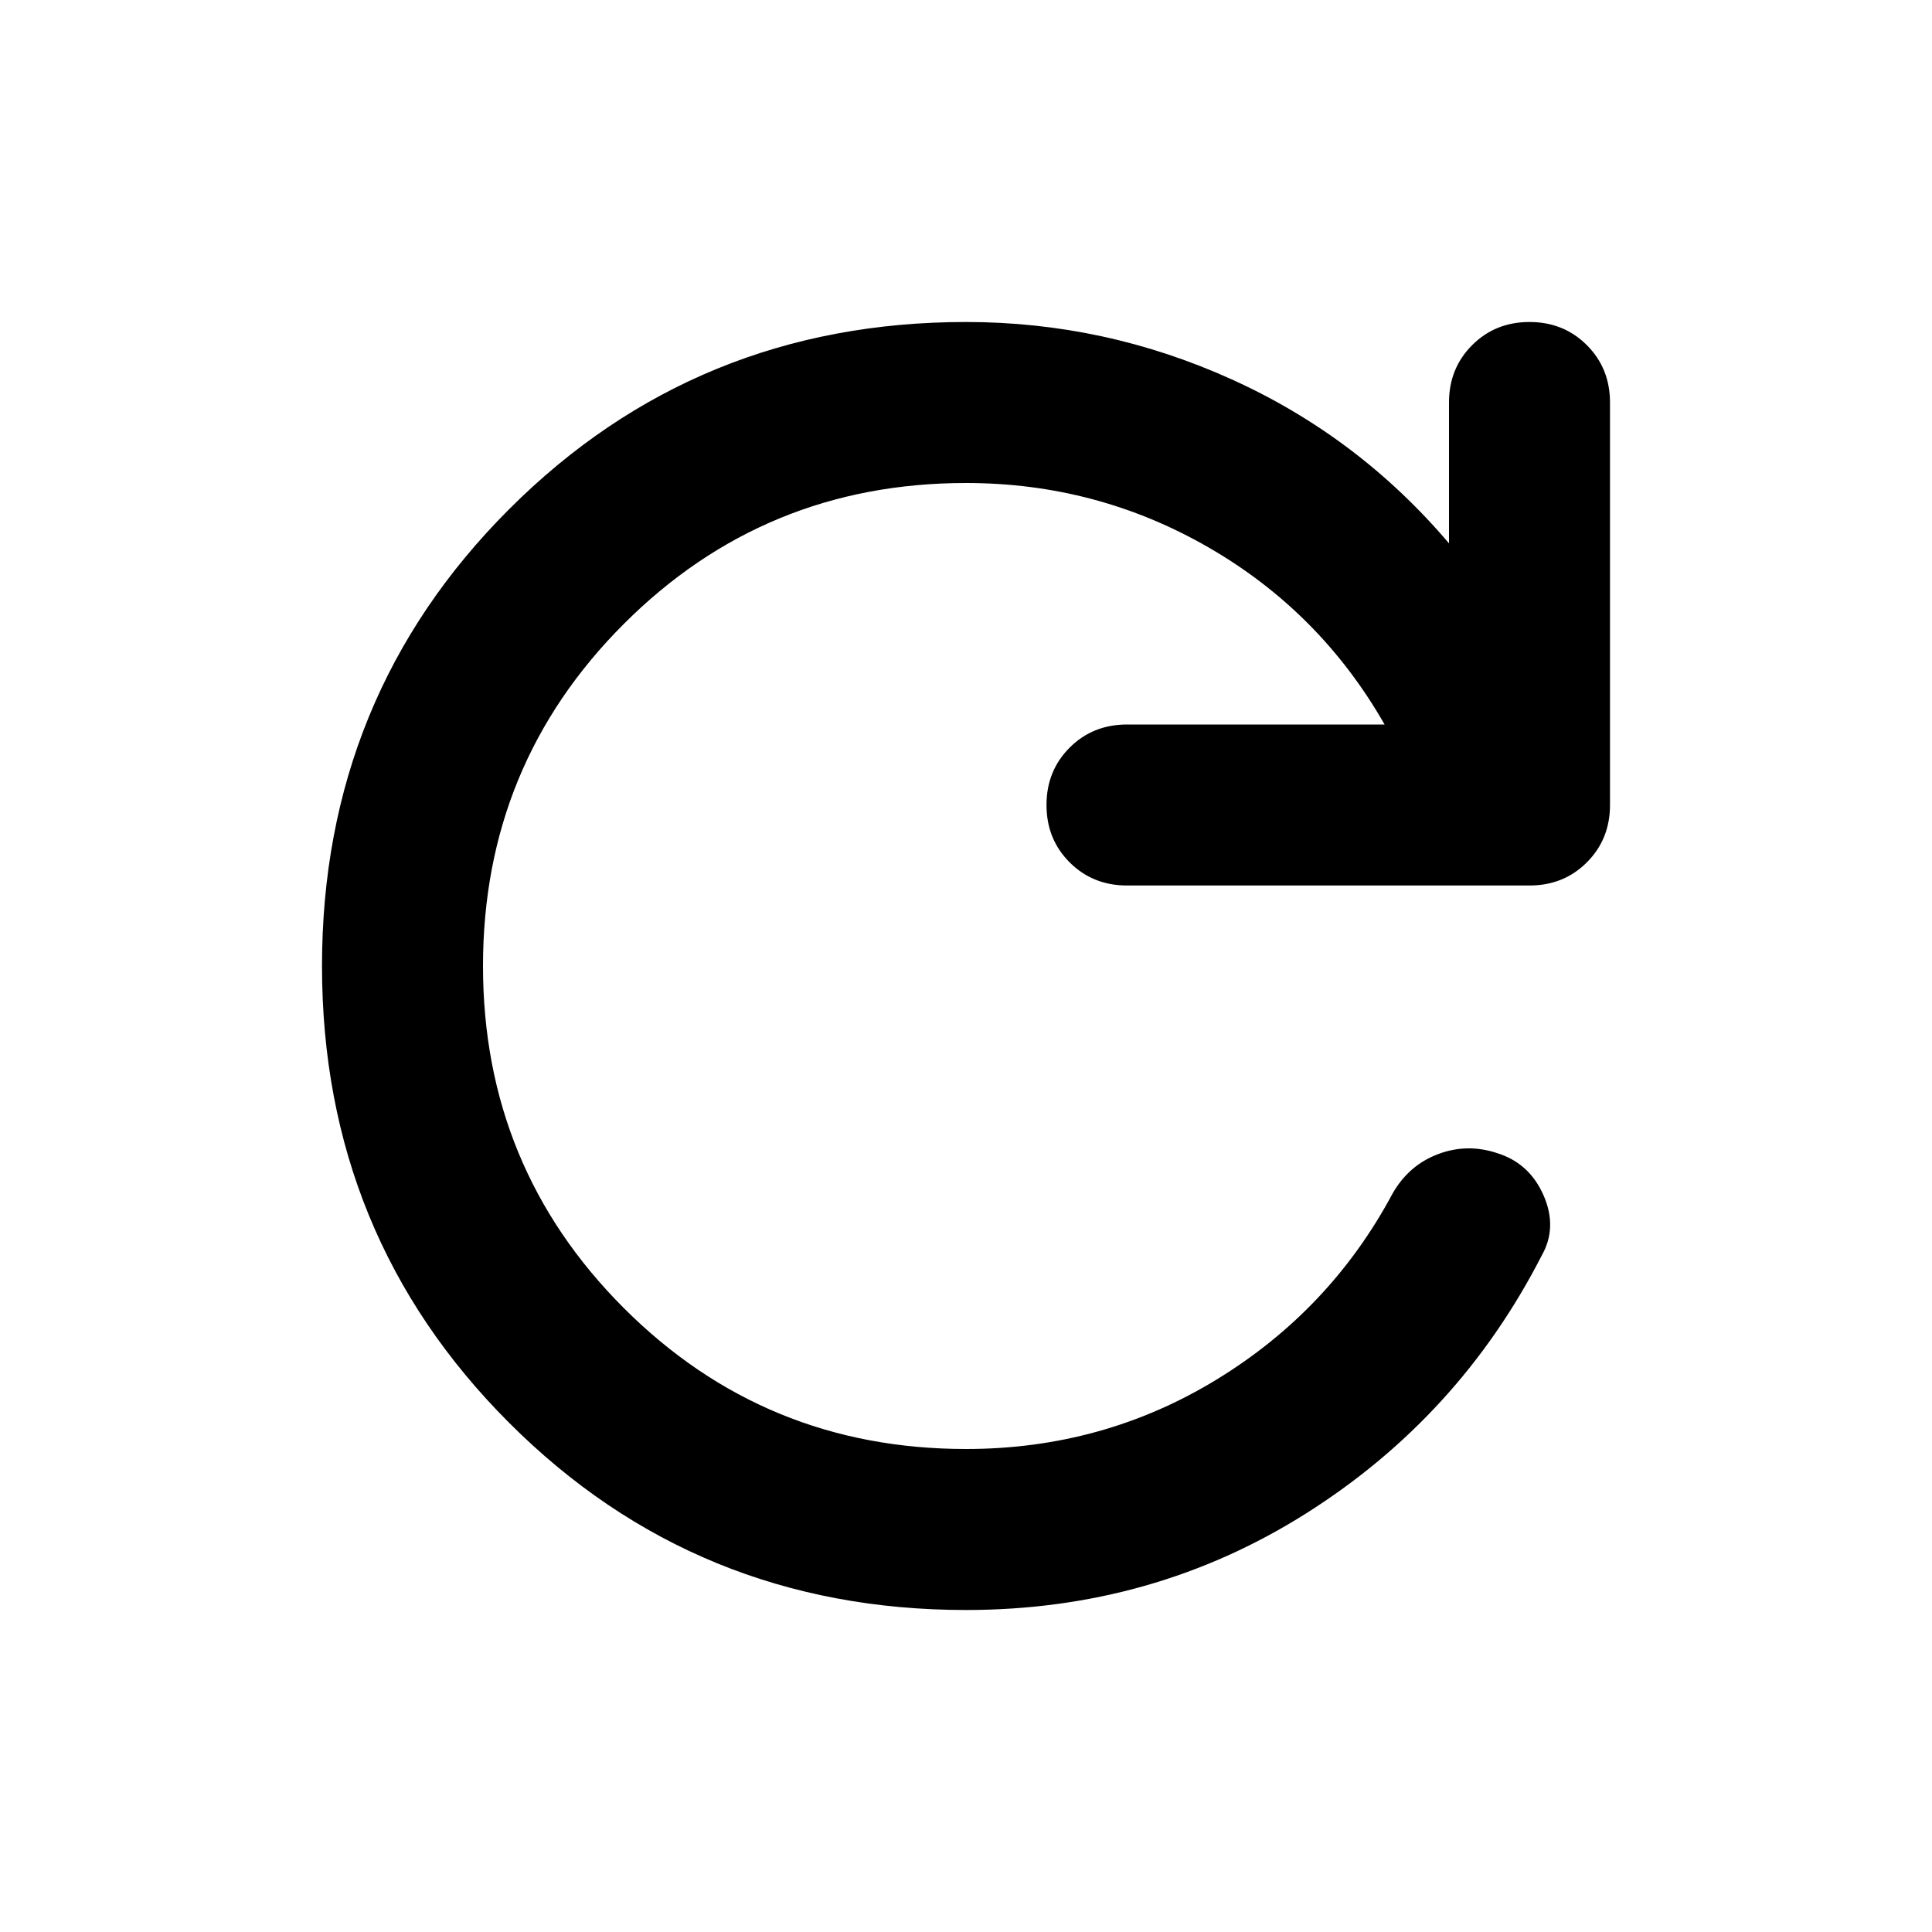
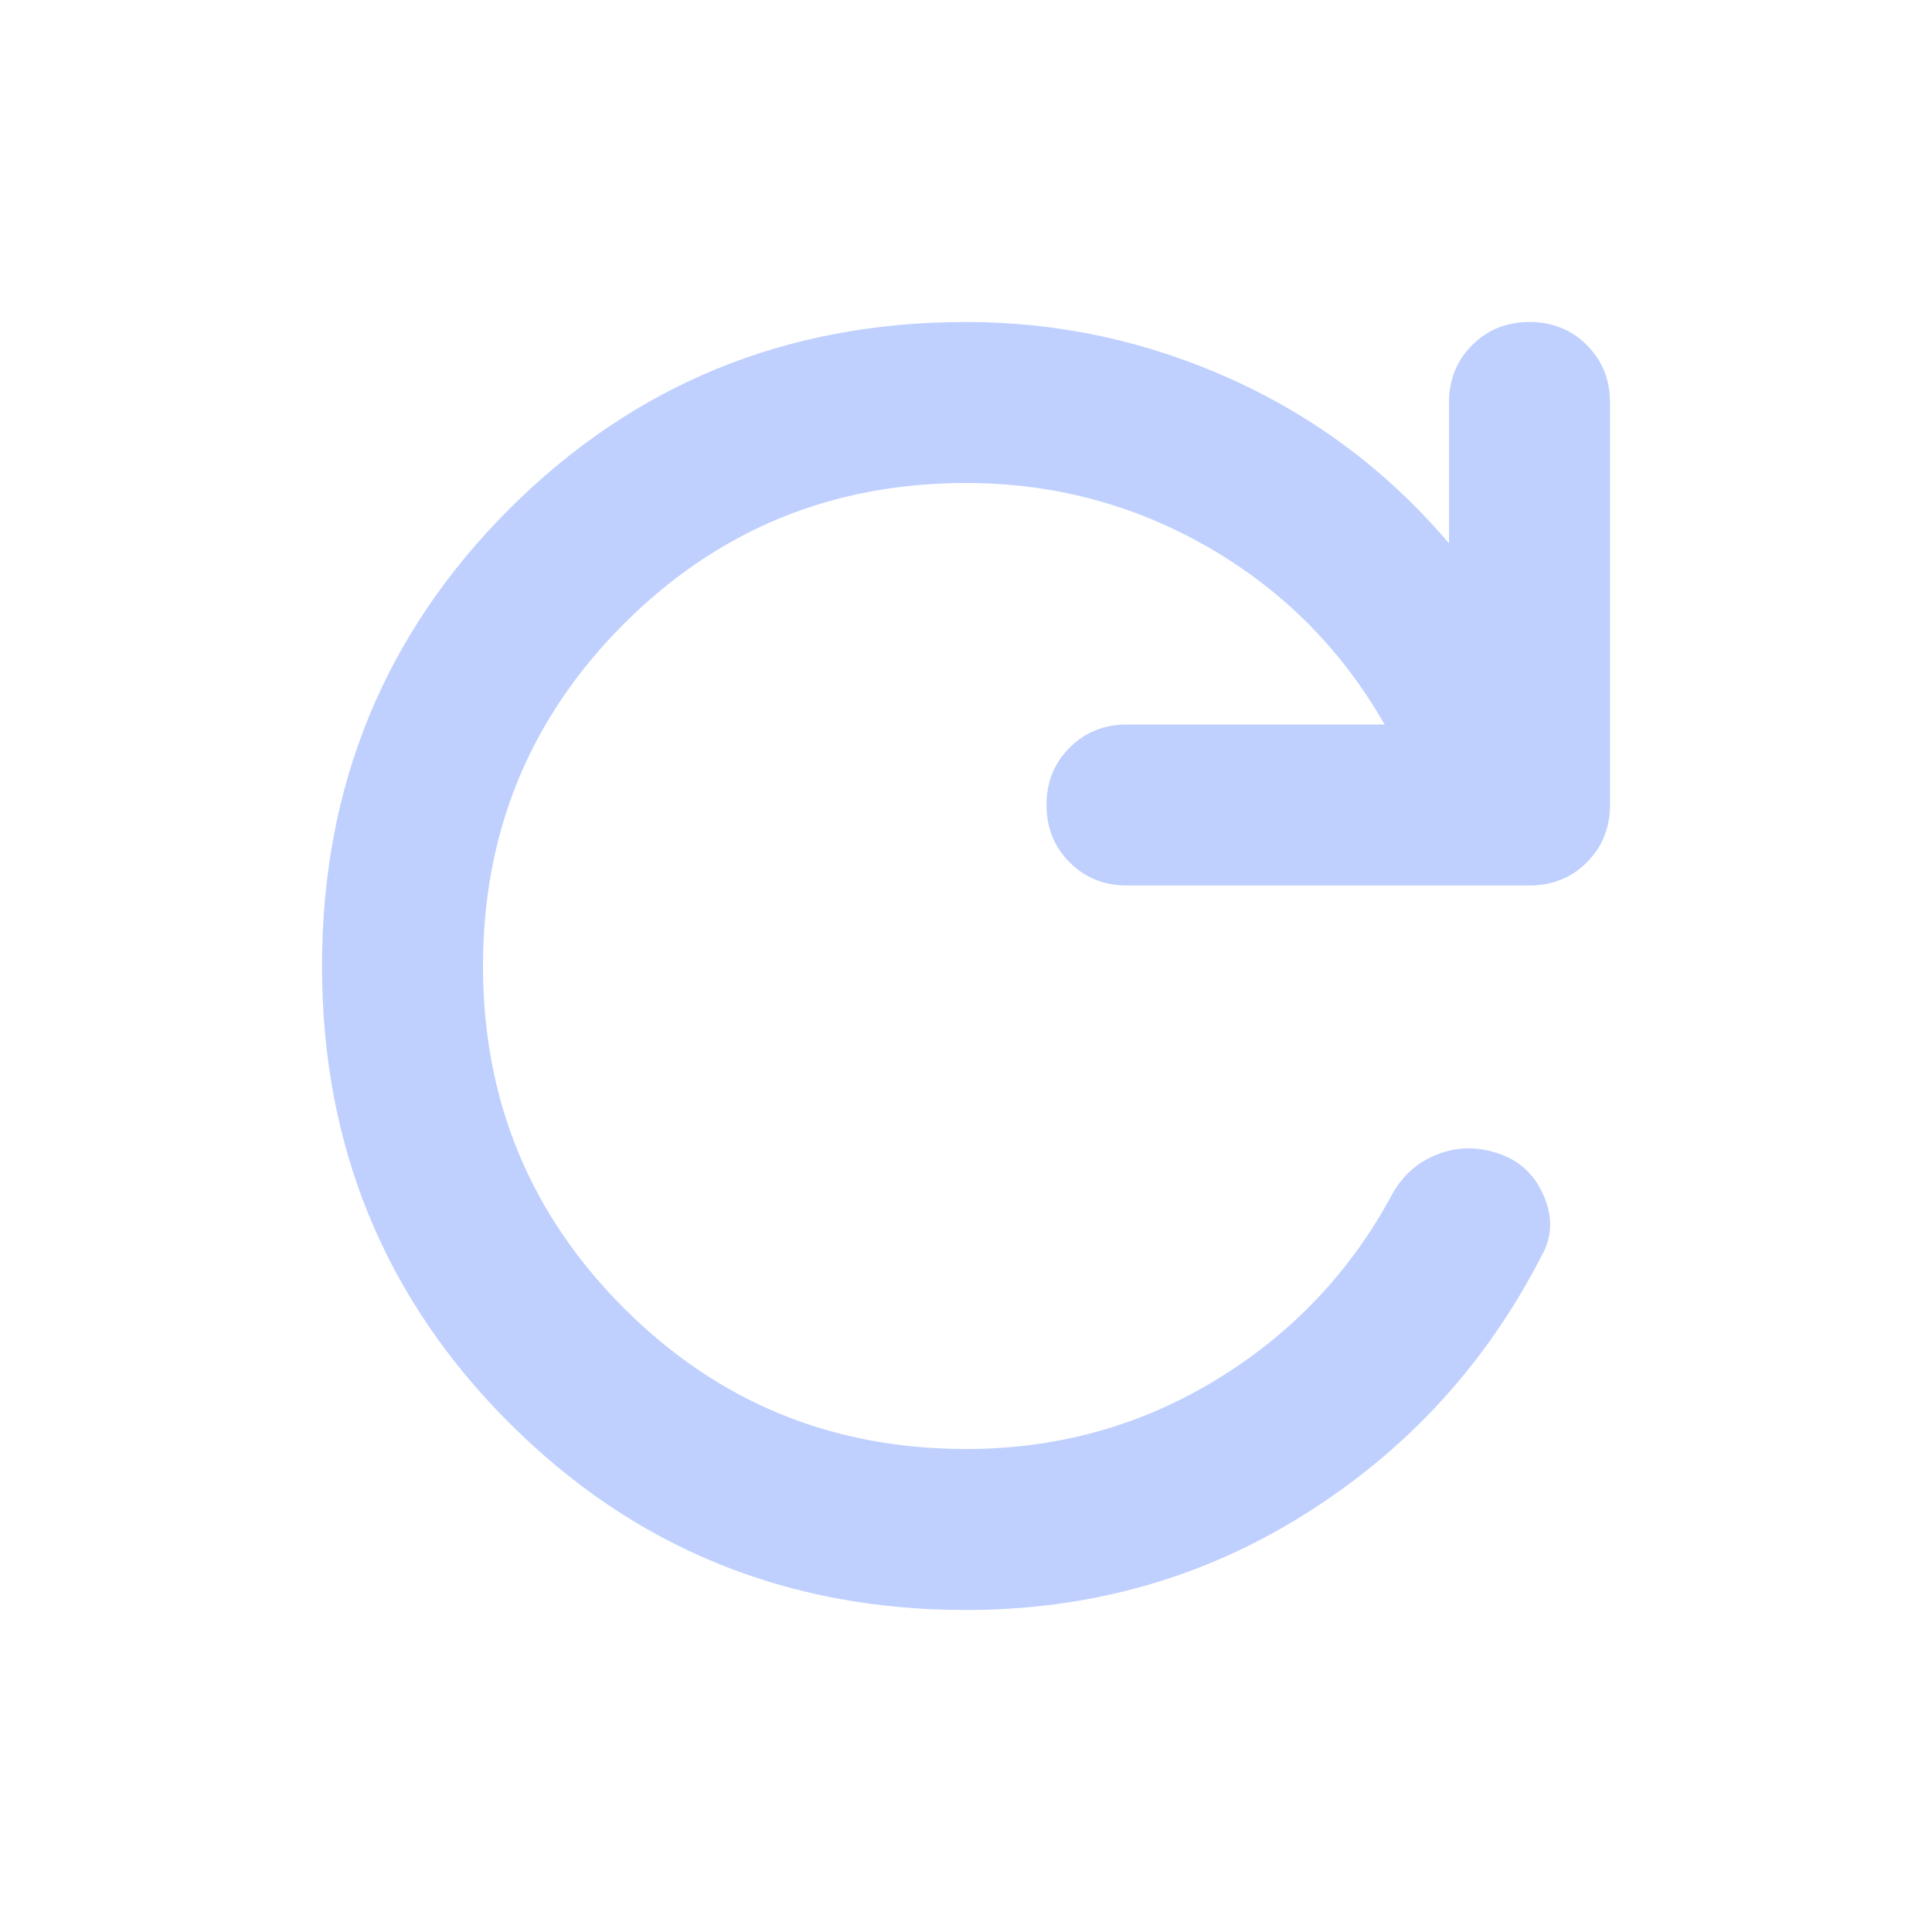
- <svg xmlns="http://www.w3.org/2000/svg" height="24" viewBox="0 -960 960 960" width="24">
+ <svg xmlns="http://www.w3.org/2000/svg" fill="#BFD0FF" height="24" viewBox="0 -960 960 960" width="24">
  <path d="M480-160q-134 0-227-93t-93-227q0-134 93-227t227-93q69 0 132 28.5T720-690v-70q0-17 11.5-28.5T760-800q17 0 28.5 11.5T800-760v200q0 17-11.5 28.5T760-520H560q-17 0-28.5-11.5T520-560q0-17 11.5-28.5T560-600h128q-32-56-87.5-88T480-720q-100 0-170 70t-70 170q0 100 70 170t170 70q68 0 124.5-34.5T692-367q8-14 22.5-19.5t29.5-.5q16 5 23 21t-1 30q-41 80-117 128t-169 48Z" />
</svg>
